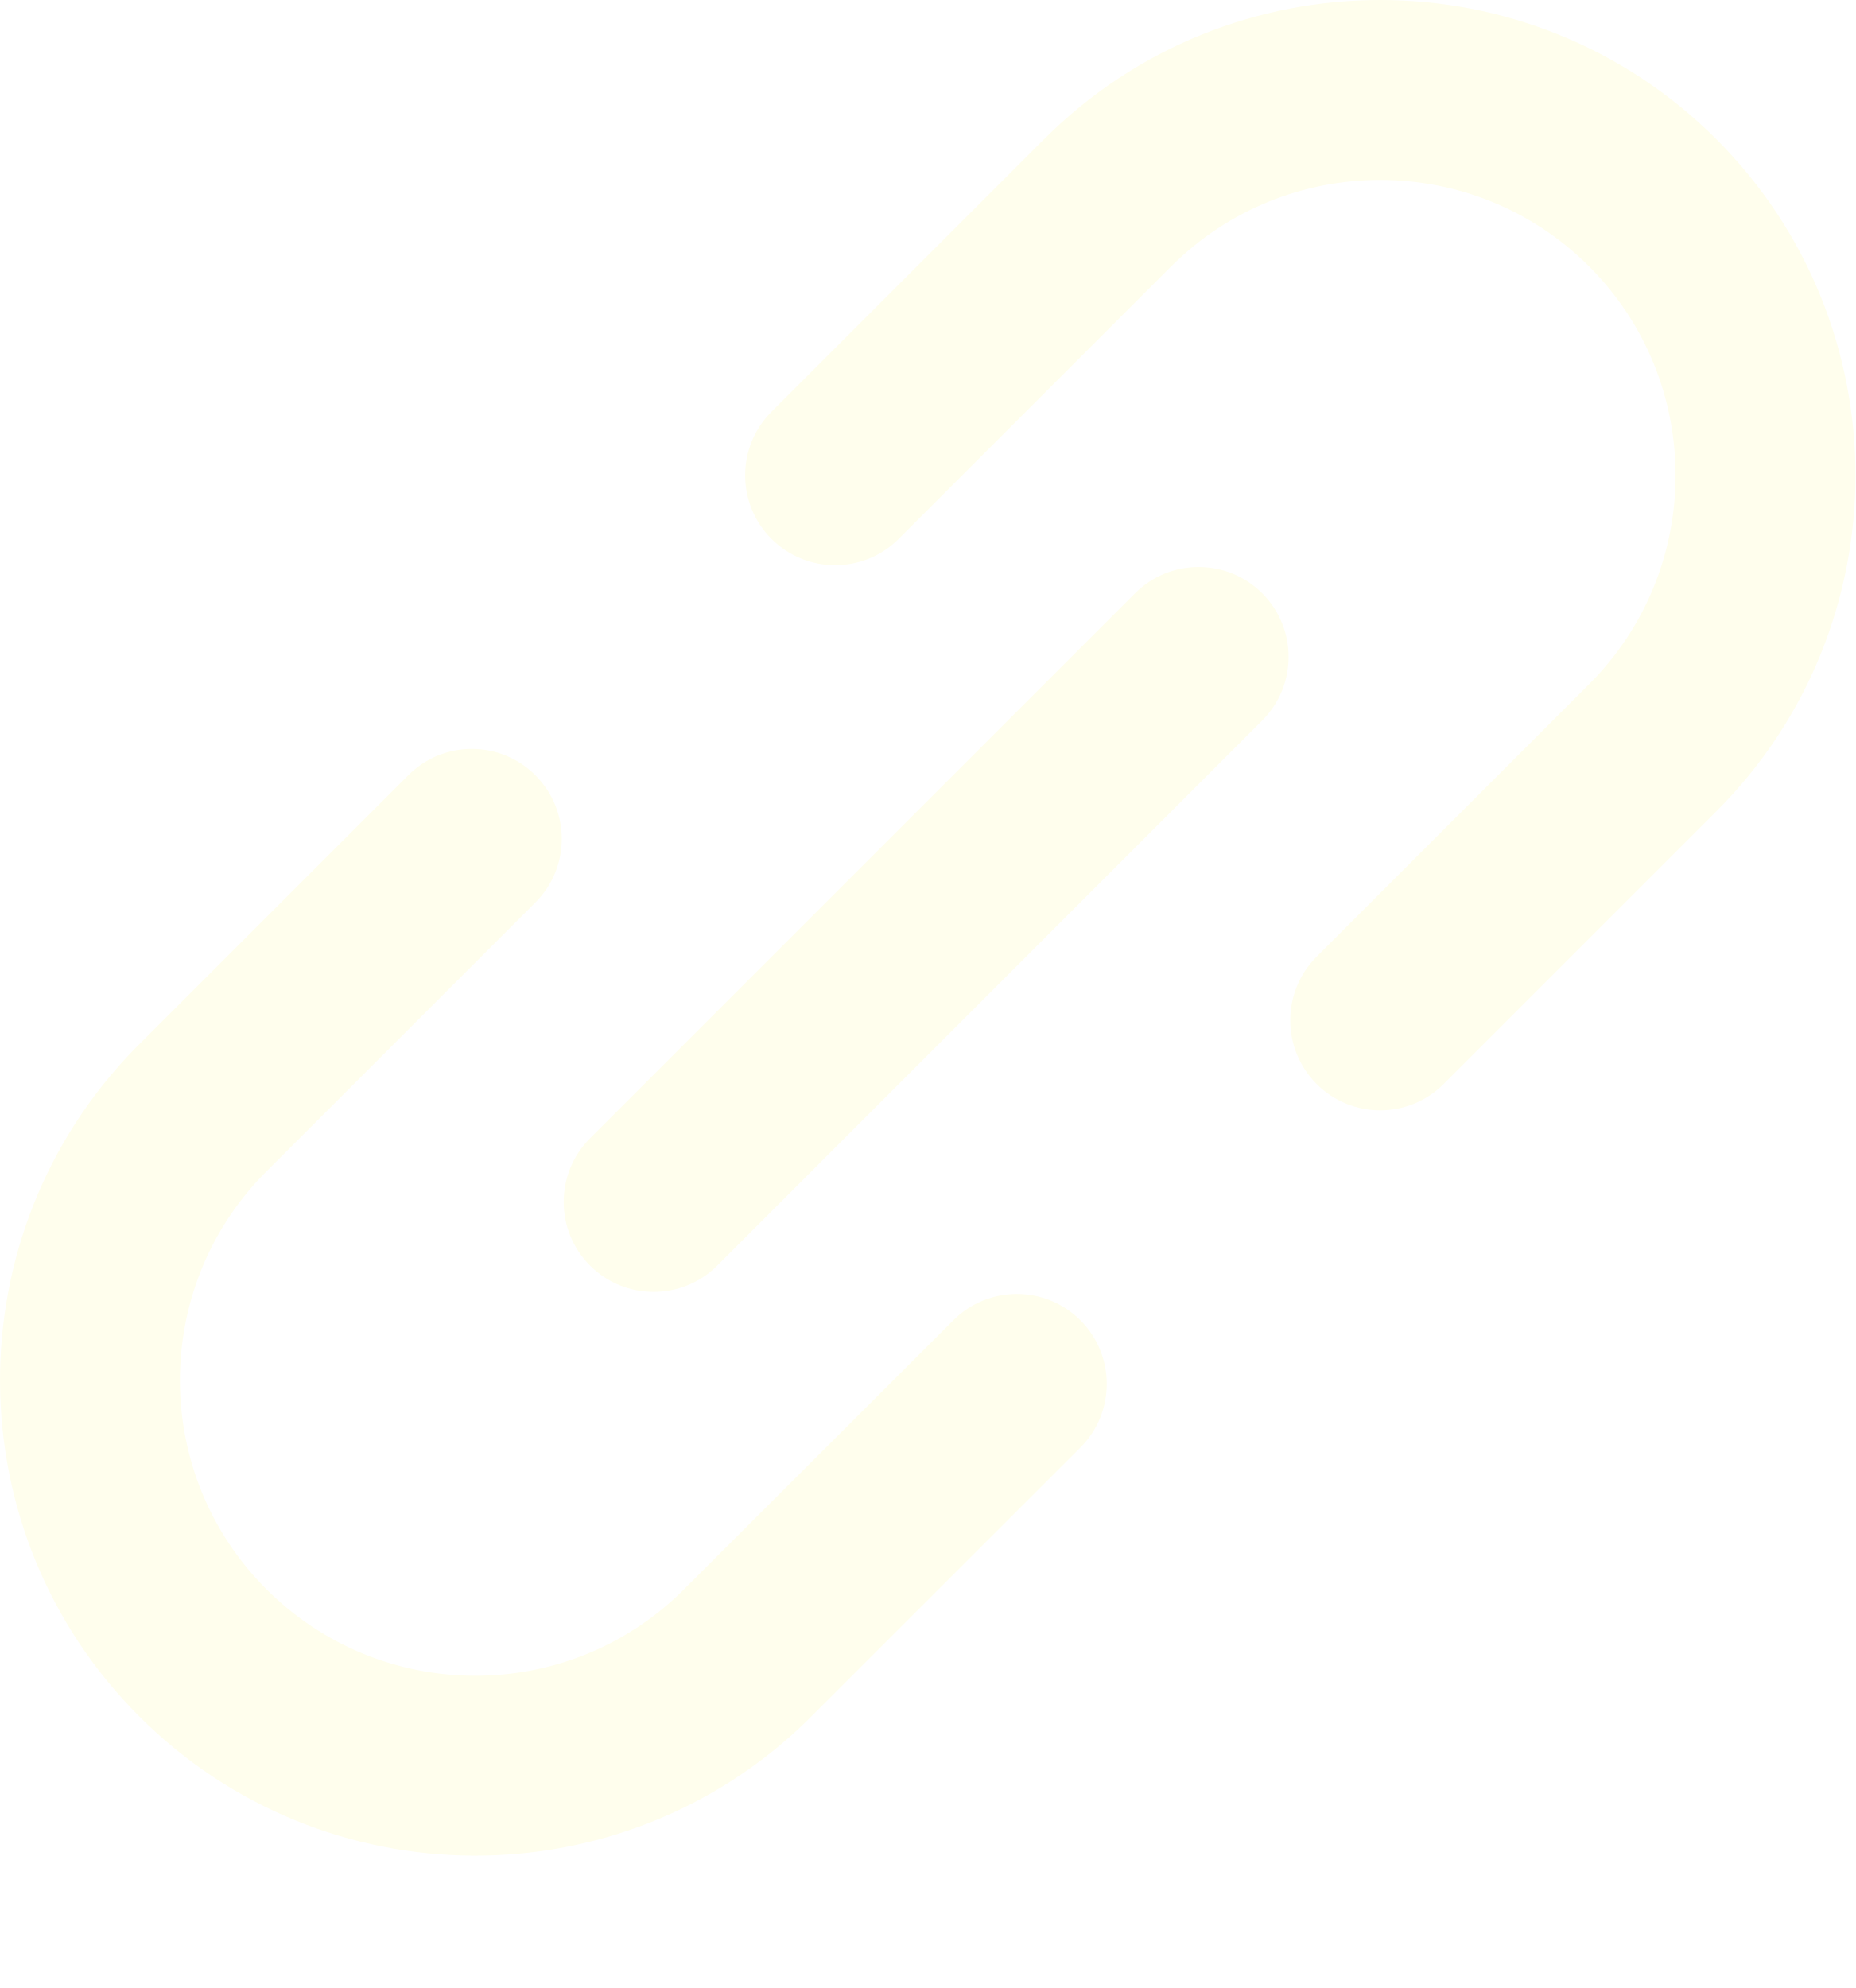
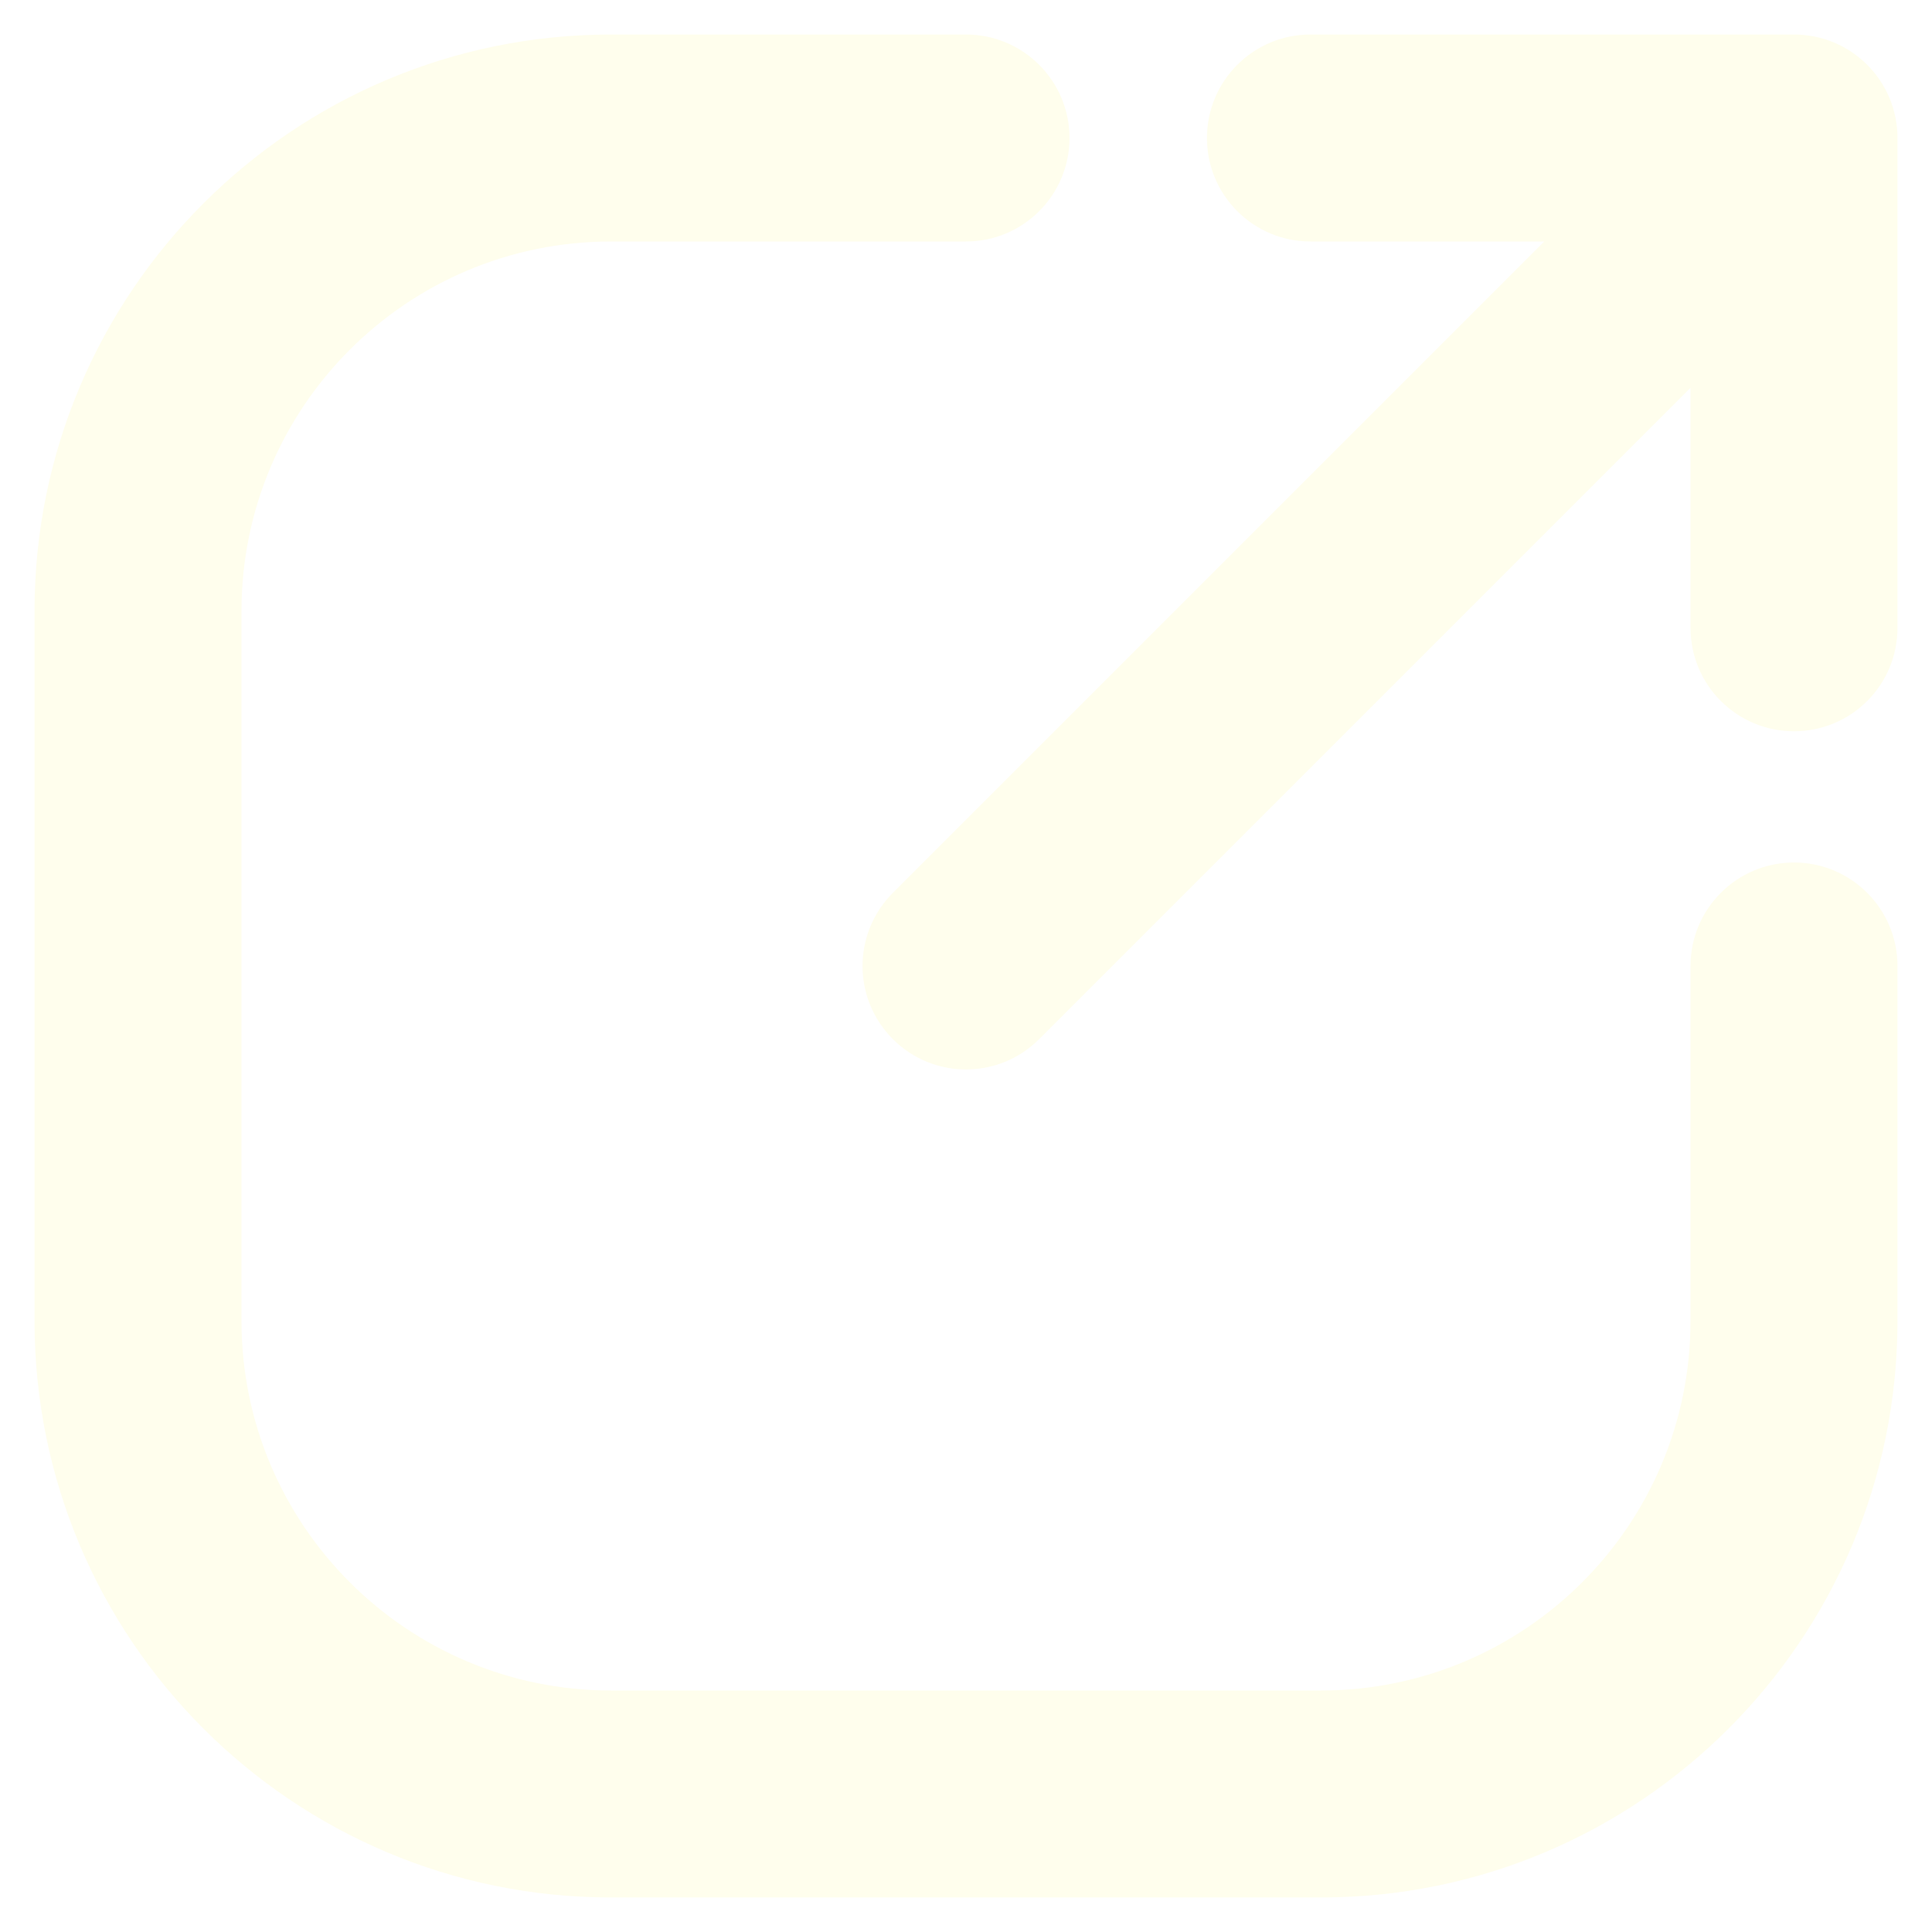
- <svg xmlns="http://www.w3.org/2000/svg" width="14" height="15" viewBox="0 0 14 15" fill="none">
-   <path d="M5.821 3.107C5.556 3.372 5.556 3.801 5.821 4.066C6.086 4.331 6.516 4.331 6.781 4.066L5.821 3.107ZM8.357 1.53L8.837 2.01L8.357 1.53ZM12.47 1.53L11.99 2.01L12.47 1.53ZM12.47 5.643L11.99 5.163L12.47 5.643ZM9.934 7.219C9.669 7.484 9.669 7.913 9.934 8.179C10.199 8.444 10.628 8.444 10.893 8.179L9.934 7.219ZM8.152 10.922C8.417 10.657 8.417 10.227 8.152 9.962C7.887 9.697 7.458 9.697 7.193 9.962L8.152 10.922ZM5.616 12.497L6.09 12.983L6.096 12.977L5.616 12.497ZM1.531 12.471L1.051 12.951L1.531 12.471ZM1.504 8.386L1.024 7.906L1.018 7.912L1.504 8.386ZM4.04 6.809C4.305 6.544 4.305 6.115 4.04 5.85C3.775 5.584 3.345 5.584 3.08 5.85L4.04 6.809ZM9.524 5.436C9.789 5.171 9.789 4.742 9.524 4.477C9.259 4.212 8.829 4.212 8.564 4.477L9.524 5.436ZM4.452 8.589C4.187 8.854 4.187 9.284 4.452 9.549C4.717 9.814 5.147 9.814 5.412 9.549L4.452 8.589ZM6.781 4.066L8.837 2.01L7.878 1.05L5.821 3.107L6.781 4.066ZM8.837 2.01C9.708 1.14 11.119 1.14 11.99 2.01L12.95 1.05C11.549 -0.35 9.278 -0.35 7.878 1.05L8.837 2.01ZM11.99 2.01C12.86 2.881 12.86 4.292 11.99 5.163L12.95 6.122C14.35 4.722 14.35 2.451 12.95 1.05L11.99 2.01ZM11.99 5.163L9.934 7.219L10.893 8.179L12.95 6.122L11.99 5.163ZM7.193 9.962L5.136 12.017L6.096 12.977L8.152 10.922L7.193 9.962ZM5.142 12.011C4.269 12.863 2.873 12.854 2.01 11.991L1.051 12.951C2.439 14.339 4.685 14.353 6.09 12.983L5.142 12.011ZM2.01 11.991C1.148 11.129 1.139 9.733 1.99 8.859L1.018 7.912C-0.352 9.317 -0.337 11.563 1.051 12.951L2.01 11.991ZM1.984 8.865L4.04 6.809L3.08 5.85L1.024 7.906L1.984 8.865ZM8.564 4.477L4.452 8.589L5.412 9.549L9.524 5.436L8.564 4.477Z" fill="#FFFEED" />
+ <svg xmlns="http://www.w3.org/2000/svg" width="14" height="14" viewBox="0 0 14 14" fill="none">
+   <path d="M7 1.75C7.414 1.75 7.75 1.414 7.75 1C7.75 0.586 7.414 0.25 7 0.25V1.75ZM13.75 7C13.75 6.586 13.414 6.25 13 6.25C12.586 6.25 12.25 6.586 12.25 7H13.75ZM13 1.75C13.414 1.75 13.75 1.414 13.75 1C13.75 0.586 13.414 0.25 13 0.25V1.75ZM9.496 0.25C9.082 0.25 8.746 0.586 8.746 1C8.746 1.414 9.082 1.75 9.496 1.75V0.25ZM13.75 1C13.75 0.586 13.415 0.25 13 0.25C12.586 0.25 12.25 0.586 12.25 1H13.75ZM12.25 4.549C12.25 4.964 12.586 5.299 13 5.299C13.415 5.299 13.75 4.964 13.75 4.549H12.25ZM13.53 1.53C13.823 1.237 13.823 0.763 13.53 0.47C13.237 0.177 12.763 0.177 12.47 0.47L13.53 1.53ZM6.47 6.47C6.177 6.763 6.177 7.237 6.47 7.53C6.763 7.823 7.237 7.823 7.53 7.53L6.47 6.47ZM7 0.25H4.429V1.75H7V0.25ZM4.429 0.25C2.121 0.25 0.25 2.121 0.25 4.429H1.75C1.75 2.949 2.949 1.75 4.429 1.75V0.25ZM0.25 4.429V9.571H1.75V4.429H0.25ZM0.25 9.571C0.25 11.879 2.121 13.75 4.429 13.75V12.25C2.949 12.25 1.75 11.051 1.75 9.571H0.25ZM4.429 13.75H9.571V12.25H4.429V13.75ZM9.571 13.75C11.879 13.75 13.75 11.879 13.75 9.571H12.25C12.25 11.051 11.051 12.25 9.571 12.25V13.75ZM13.75 9.571V7H12.25V9.571H13.75ZM13 0.25H9.496V1.75H13V0.25ZM12.25 1V4.549H13.75V1H12.25ZM12.47 0.47L6.47 6.47L7.53 7.53L13.53 1.53L12.47 0.47Z" fill="#FFFEED" />
</svg>
